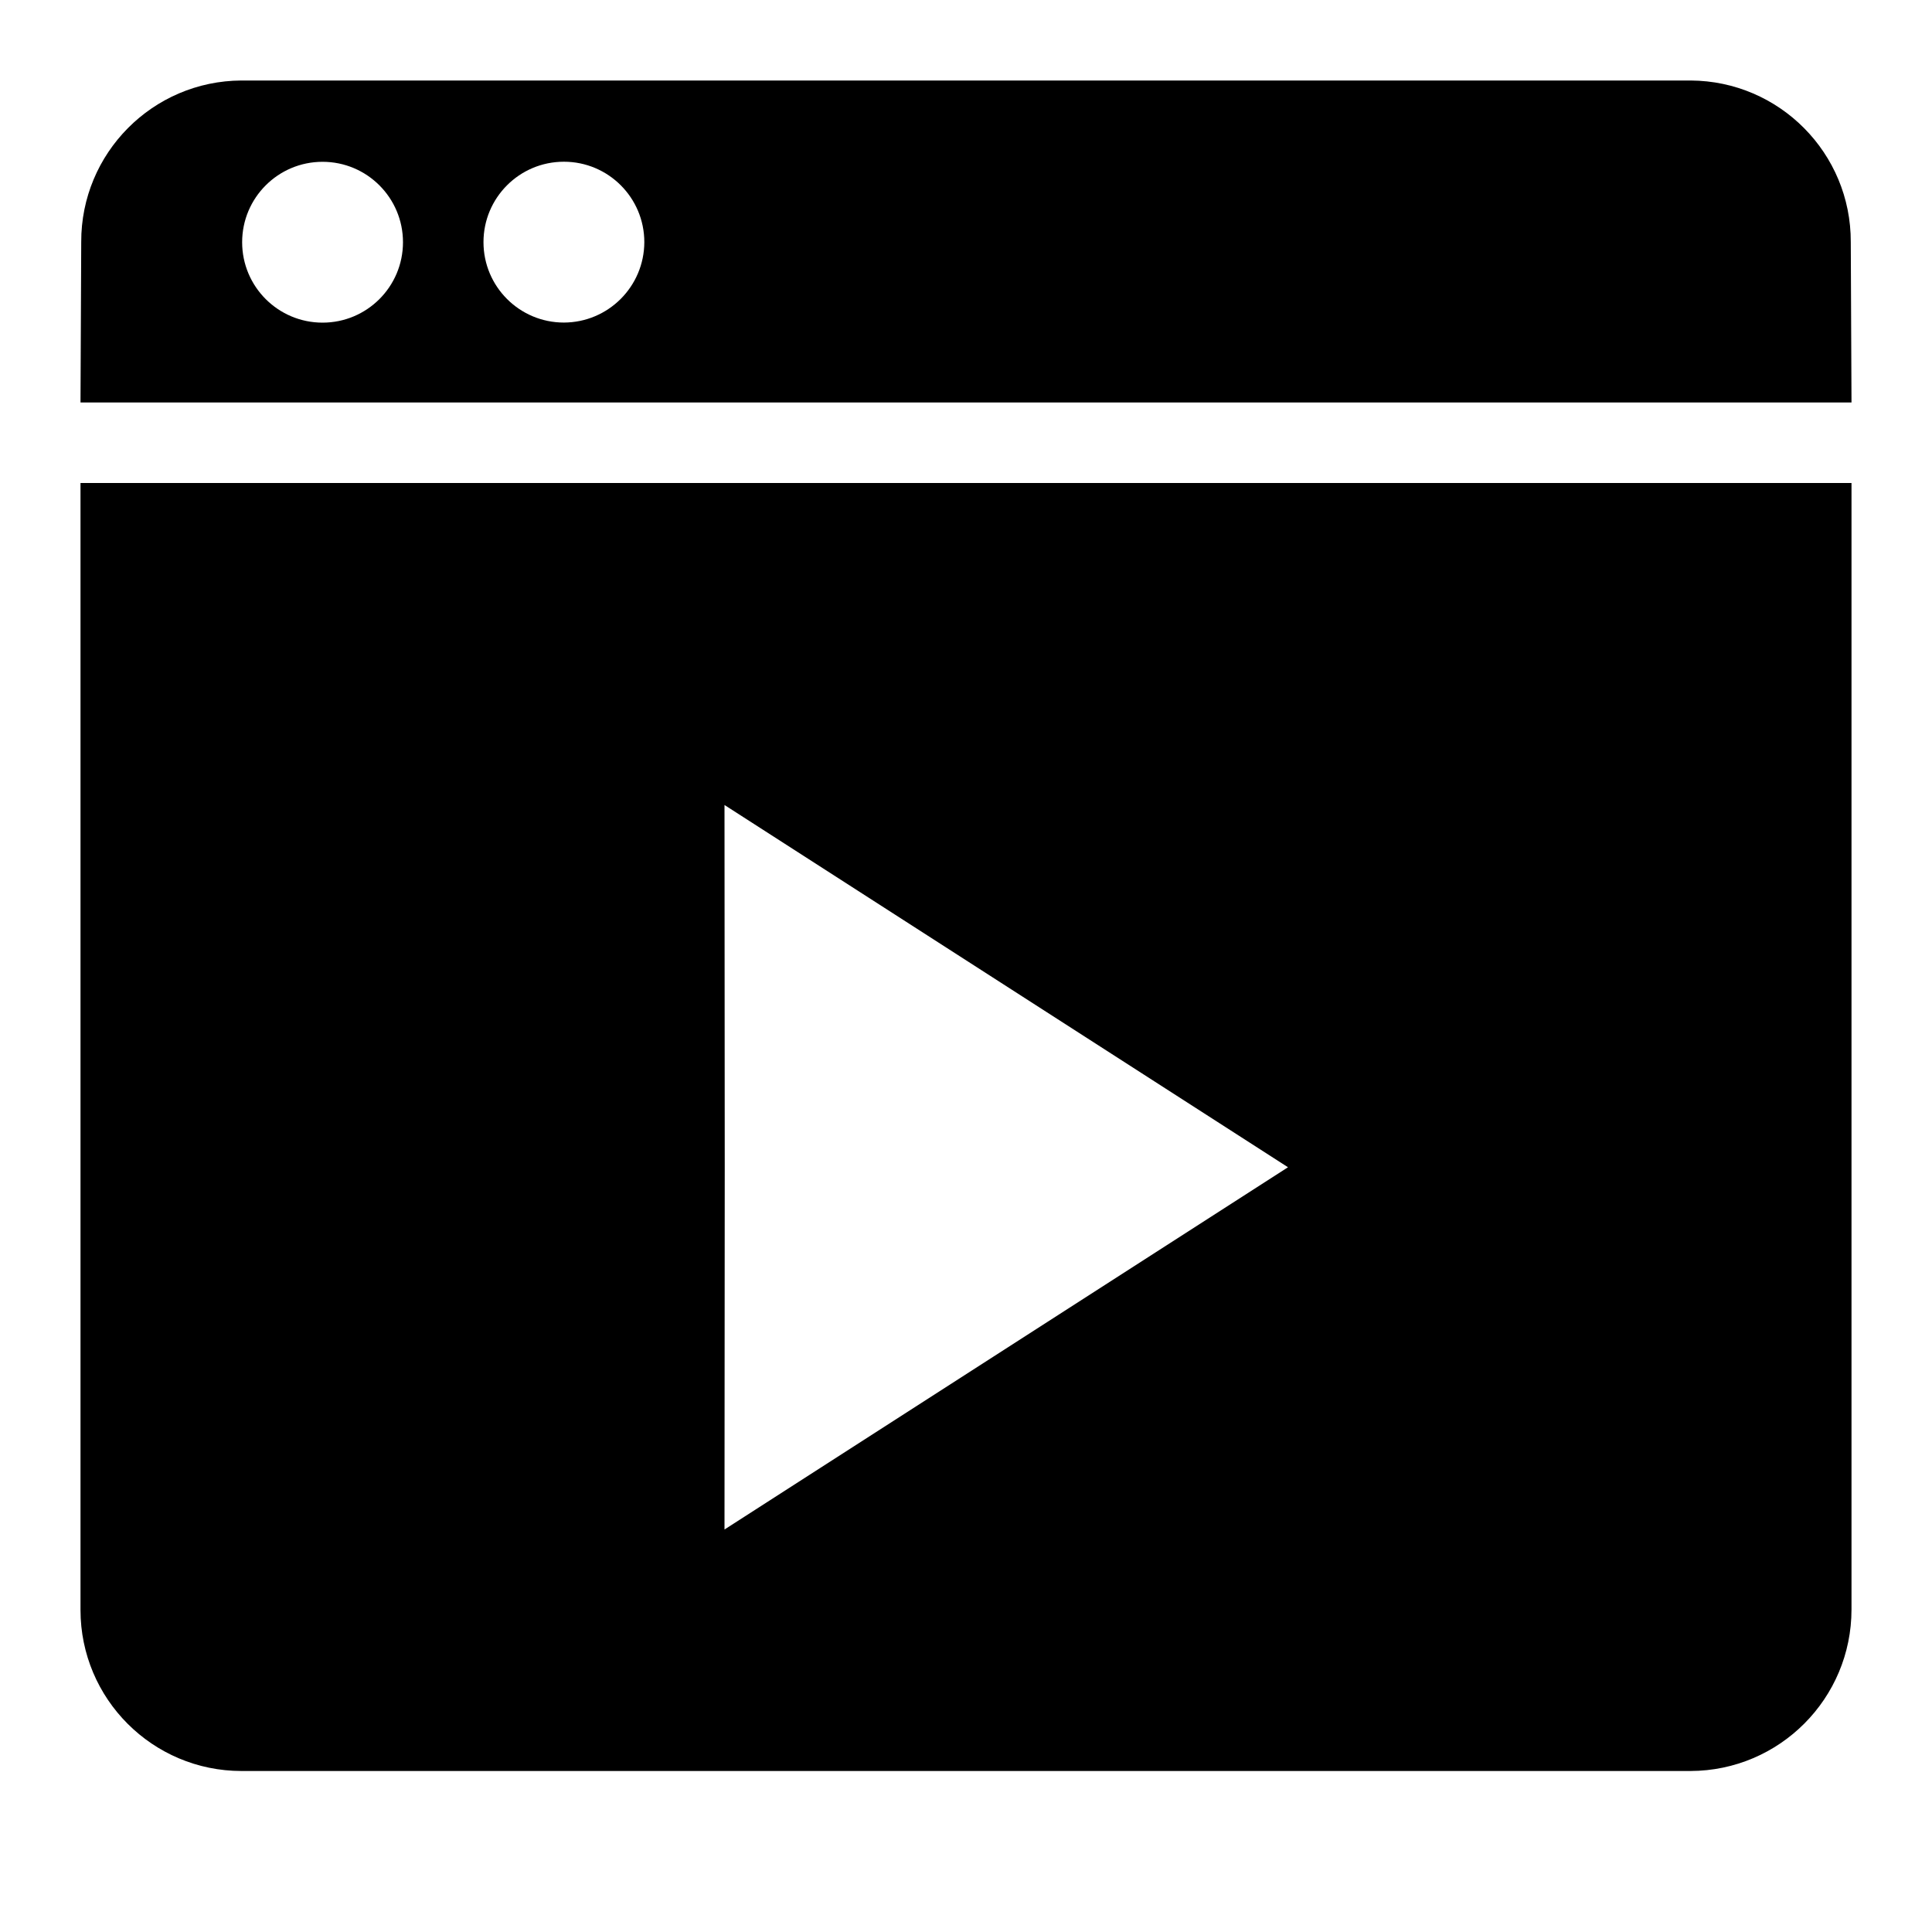
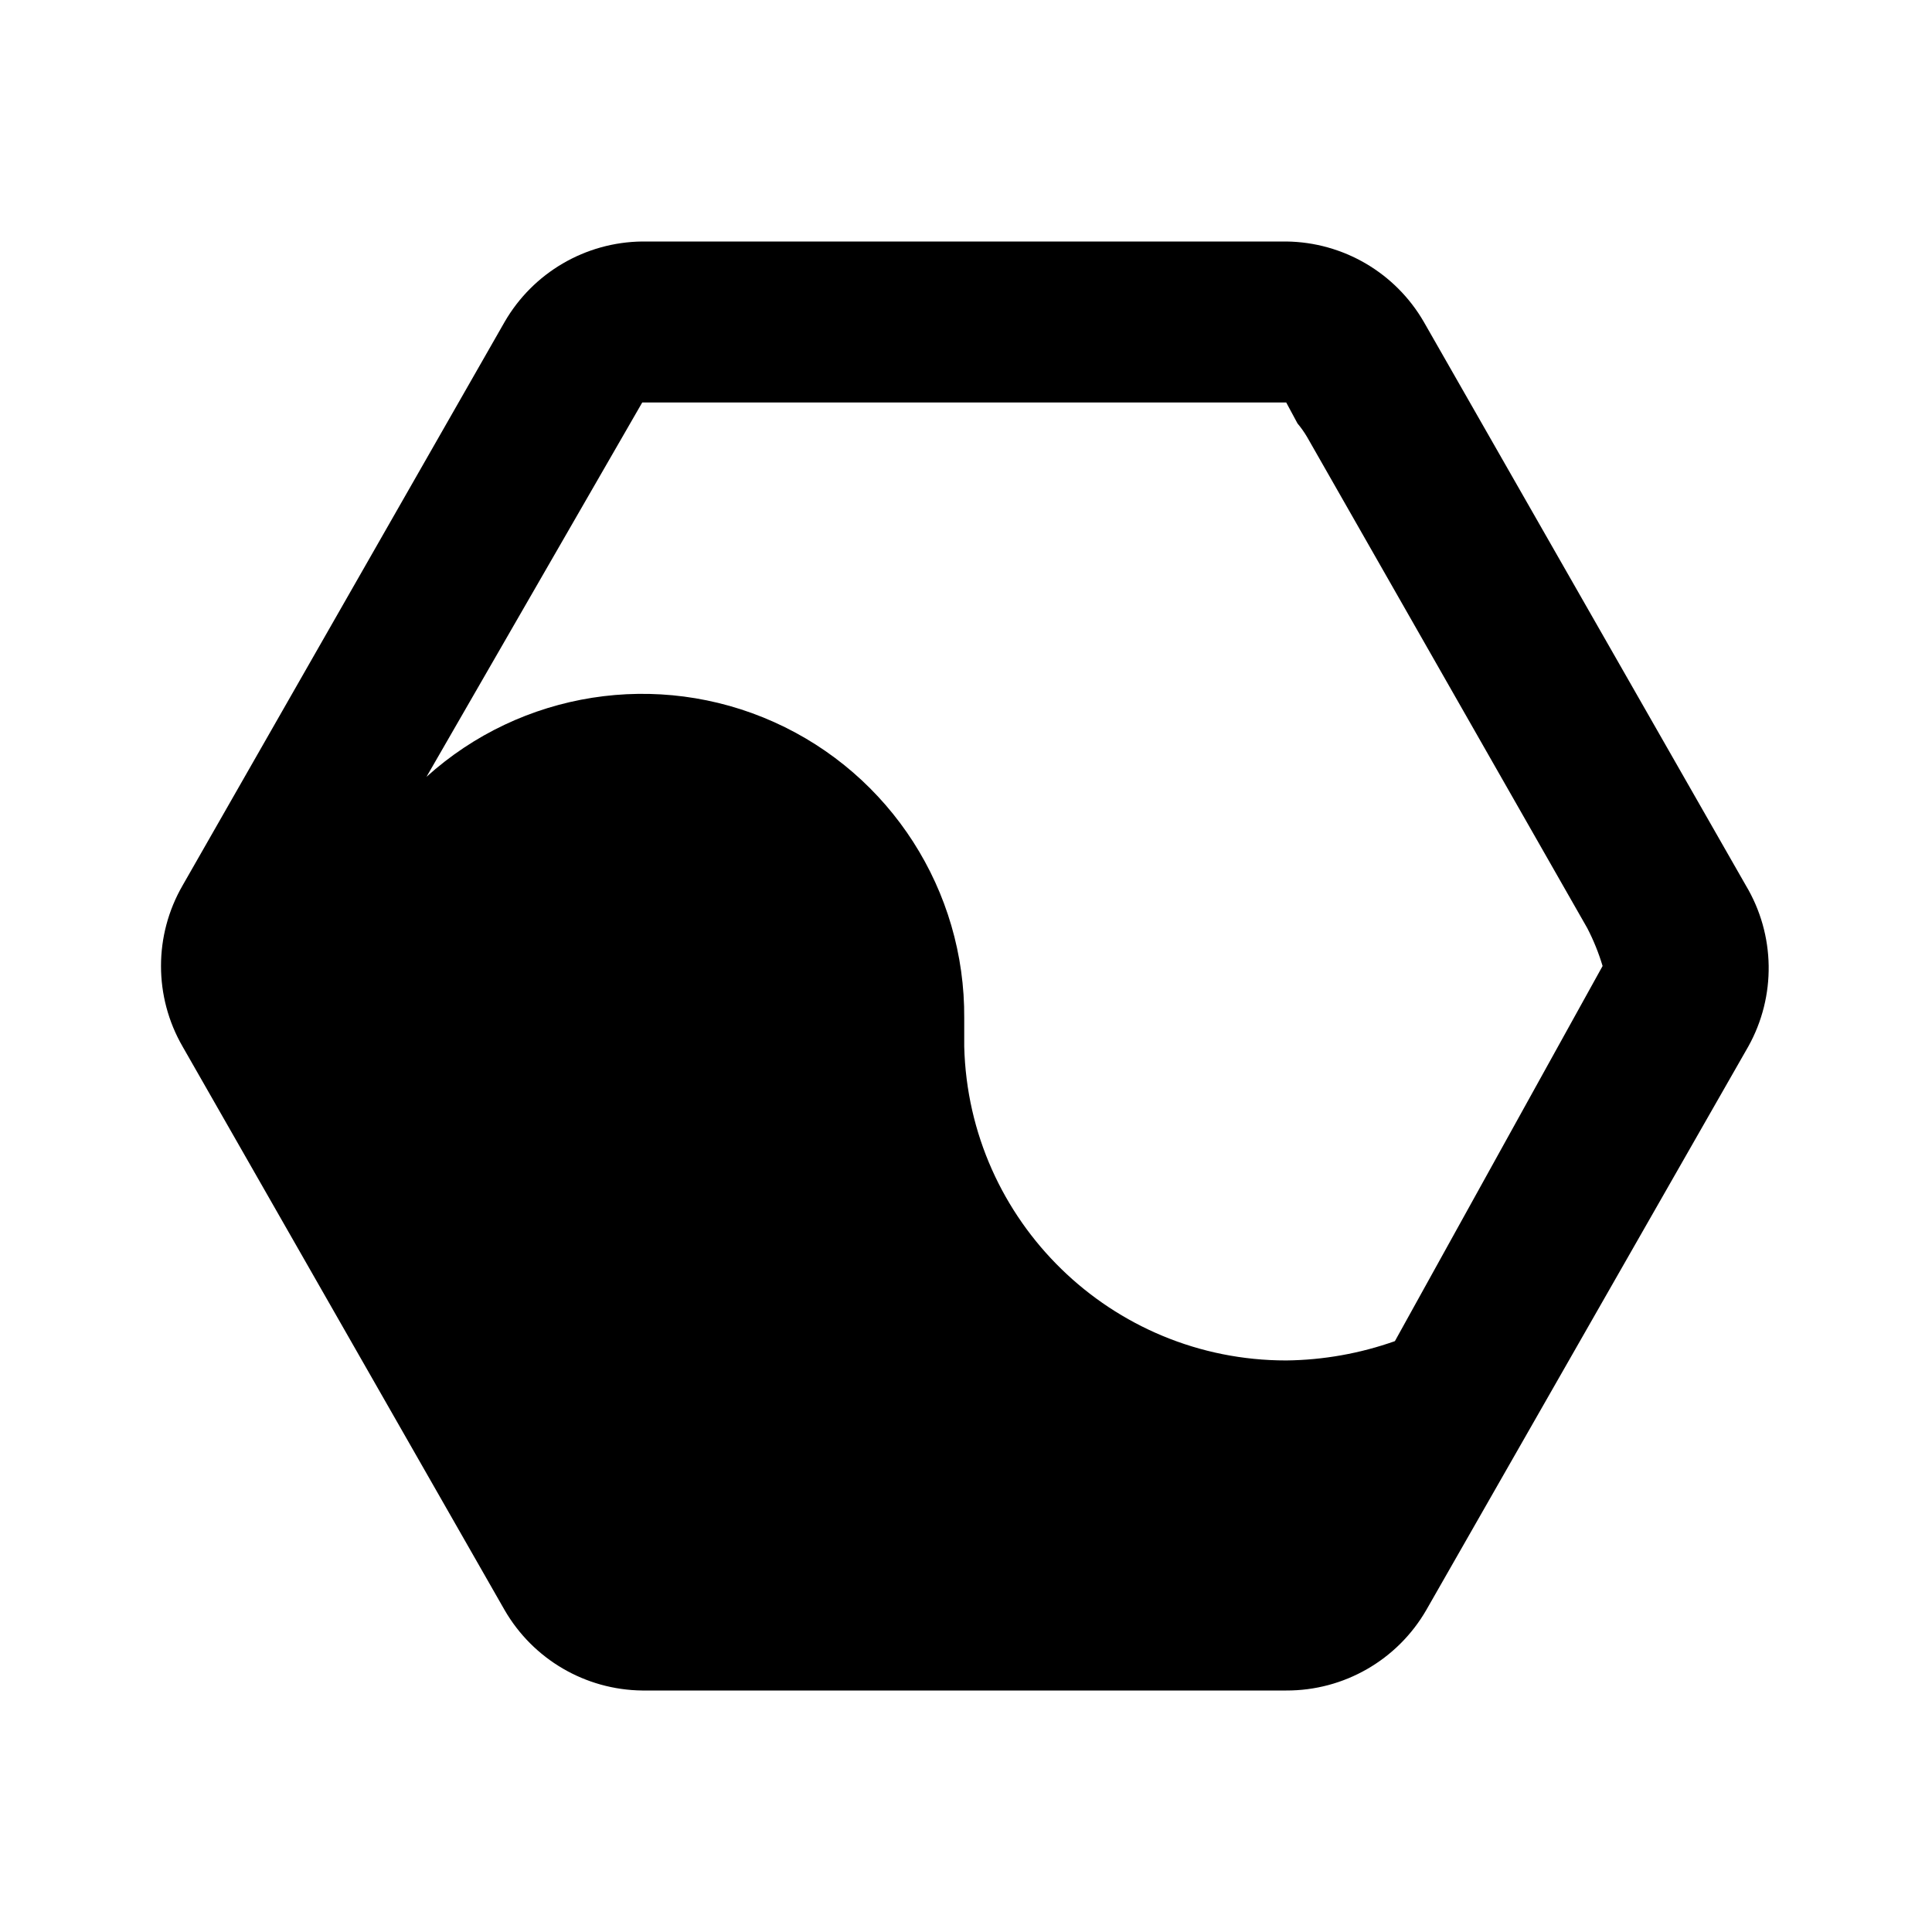
<svg xmlns="http://www.w3.org/2000/svg" viewBox="0 0 24 24">
-   <path d="M1,6V20a2.001,2.001,0,0,0,2,2H21a2.006,2.006,0,0,0,2-2.007V6ZM9,19l.003-4.502L9,10l7,4.5Z" />
-   <path d="M1.009,3.007,1,5H23l-.009-1.993A2,2,0,0,0,21,1H3A2,2,0,0,0,1.009,3.007ZM4.007,4.008a.999.999,0,1,1,.999-.999A.999.999,0,0,1,4.007,4.008Zm2.998-.001a.999.999,0,1,1,.999-.999A1.002,1.002,0,0,1,7.004,4.007Z" />
+   <path d="M21.688,11l-4-7a2,2,0,0,0-1.71-1h-8a2,2,0,0,0-1.71,1l-4,7a2,2,0,0,0,0,2l4,7a2,2,0,0,0,1.71,1h8a2,2,0,0,0,1.74-1l4-7A2,2,0,0,0,21.688,11Zm-9.71,1.65a4,4,0,0,0-6.68-3L7.978,5h8l.14.26a1.251,1.251,0,0,1,.12.17l3.48,6.1a2.719,2.719,0,0,1,.19.47l-2.58,4.66a4.18,4.18,0,0,1-1.35.24,4,4,0,0,1-4-3.9v-.05" />
</svg>
